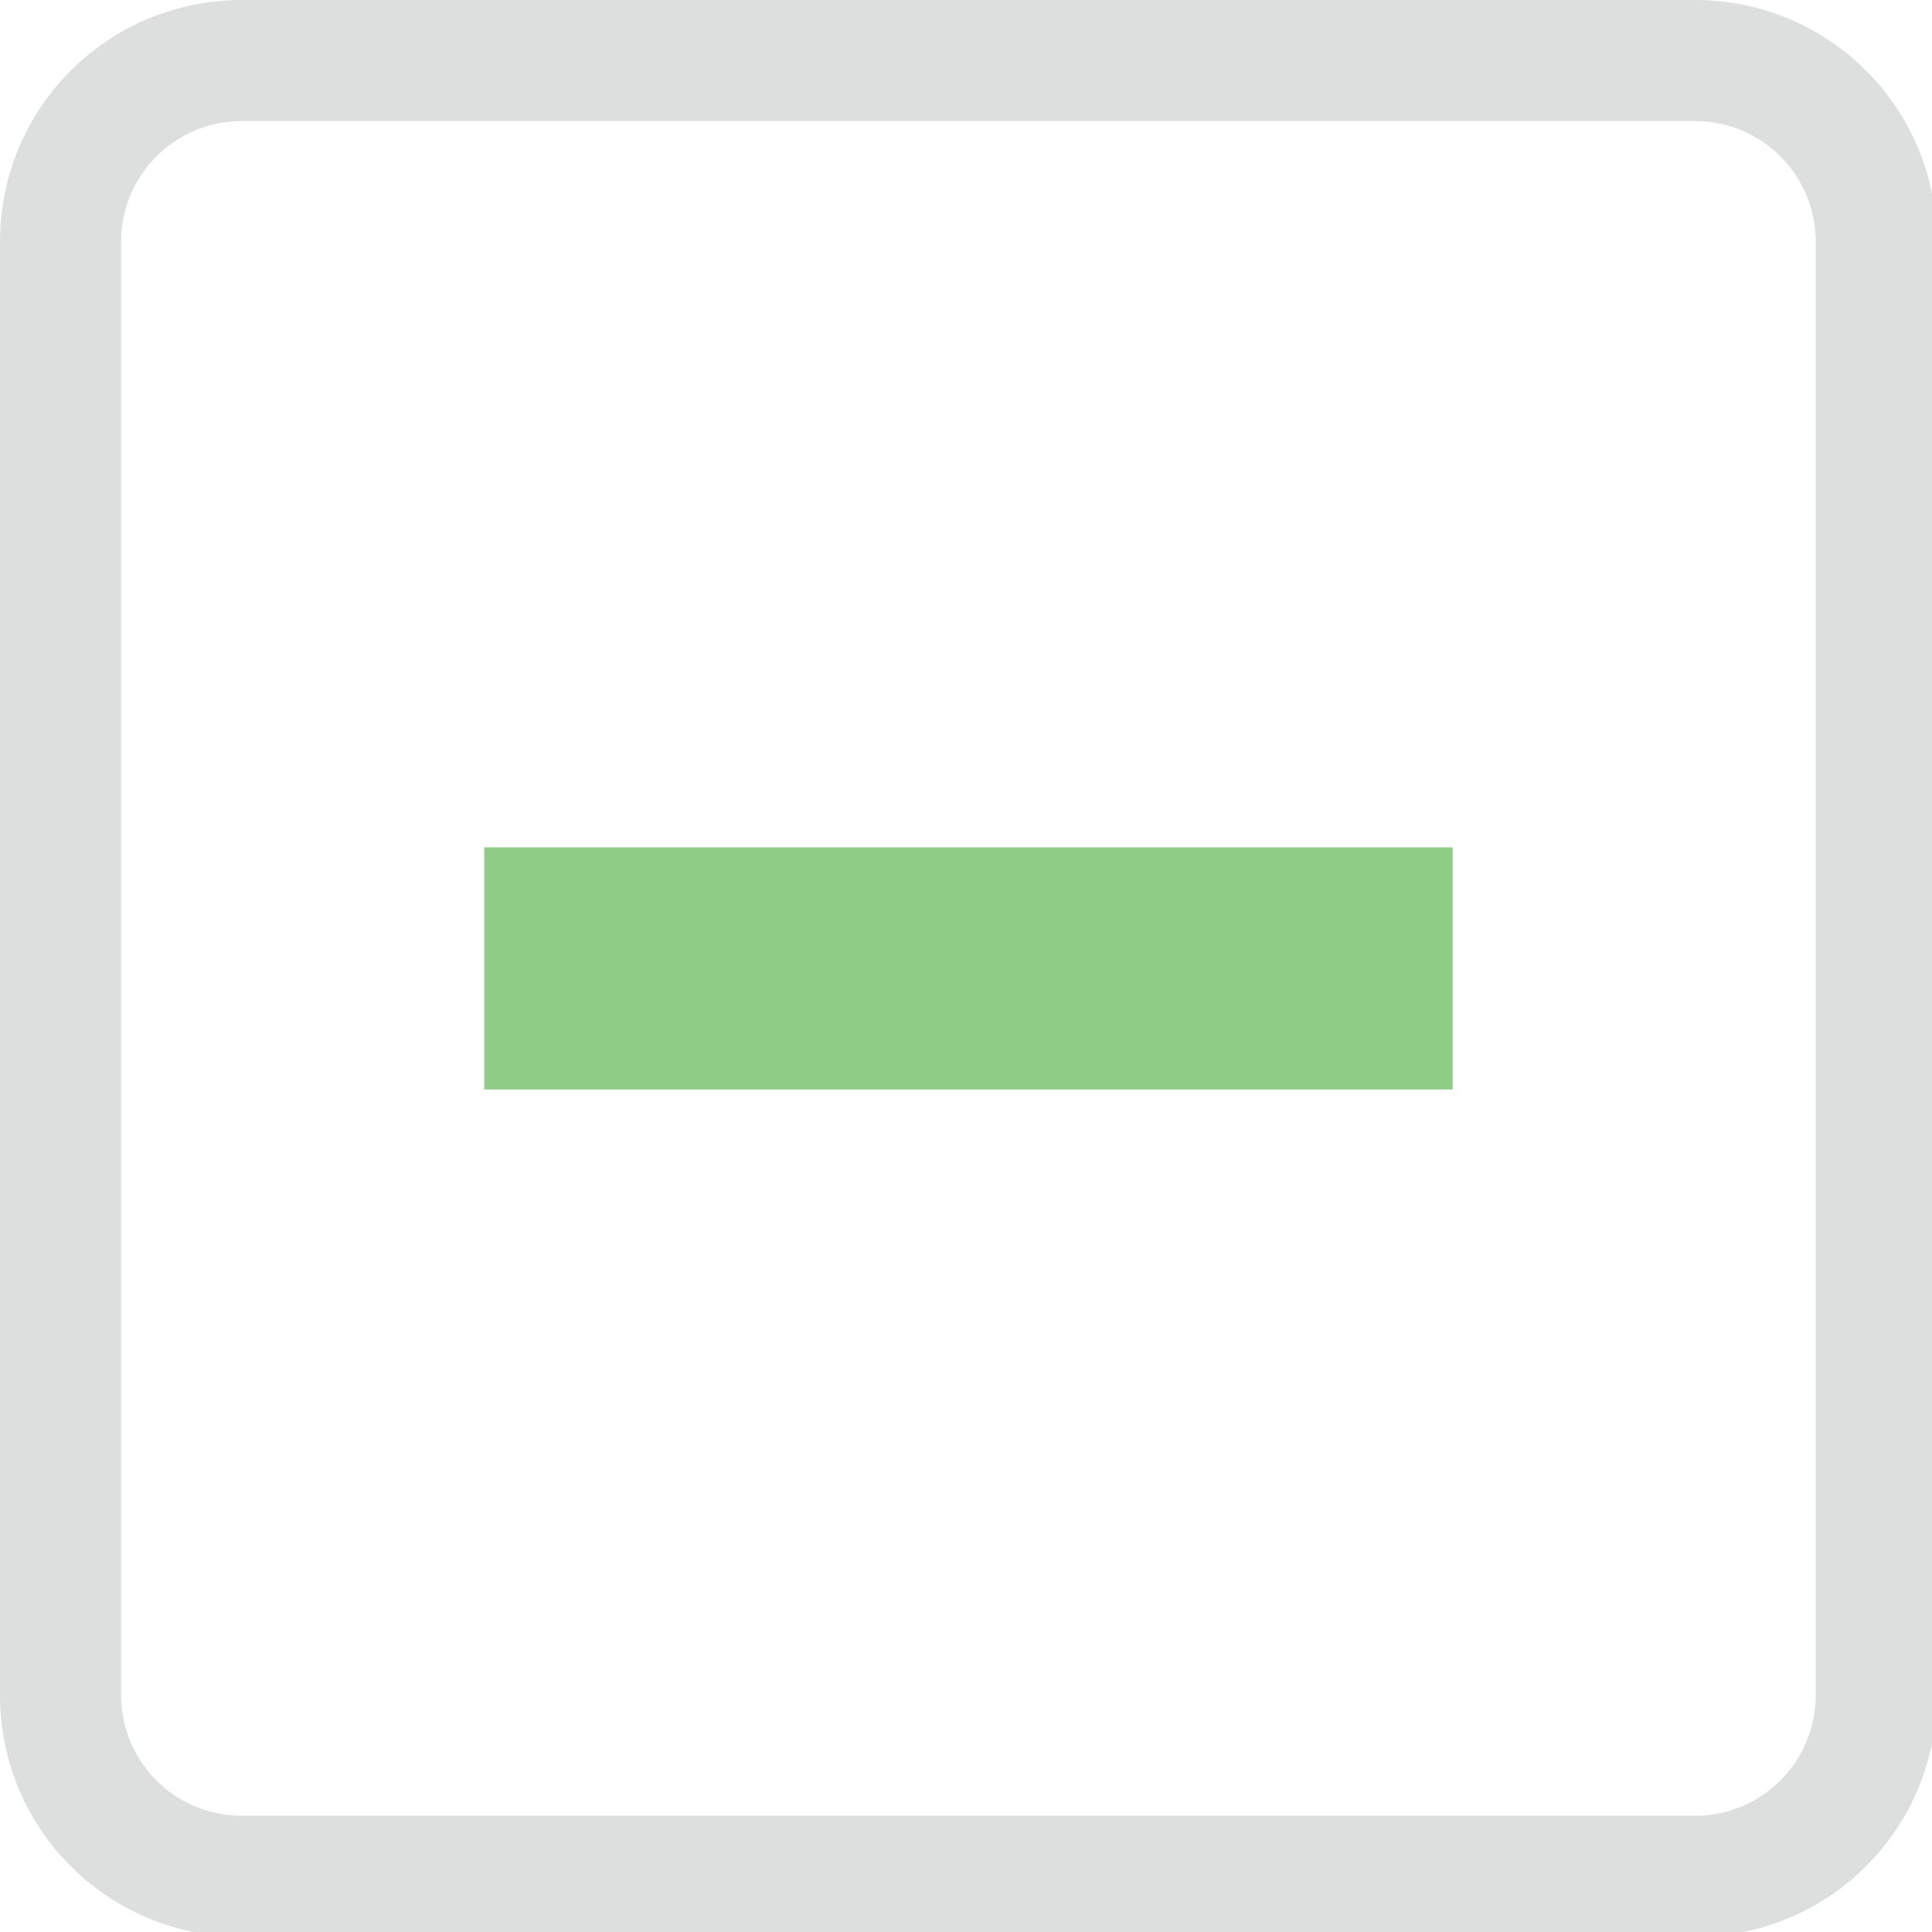
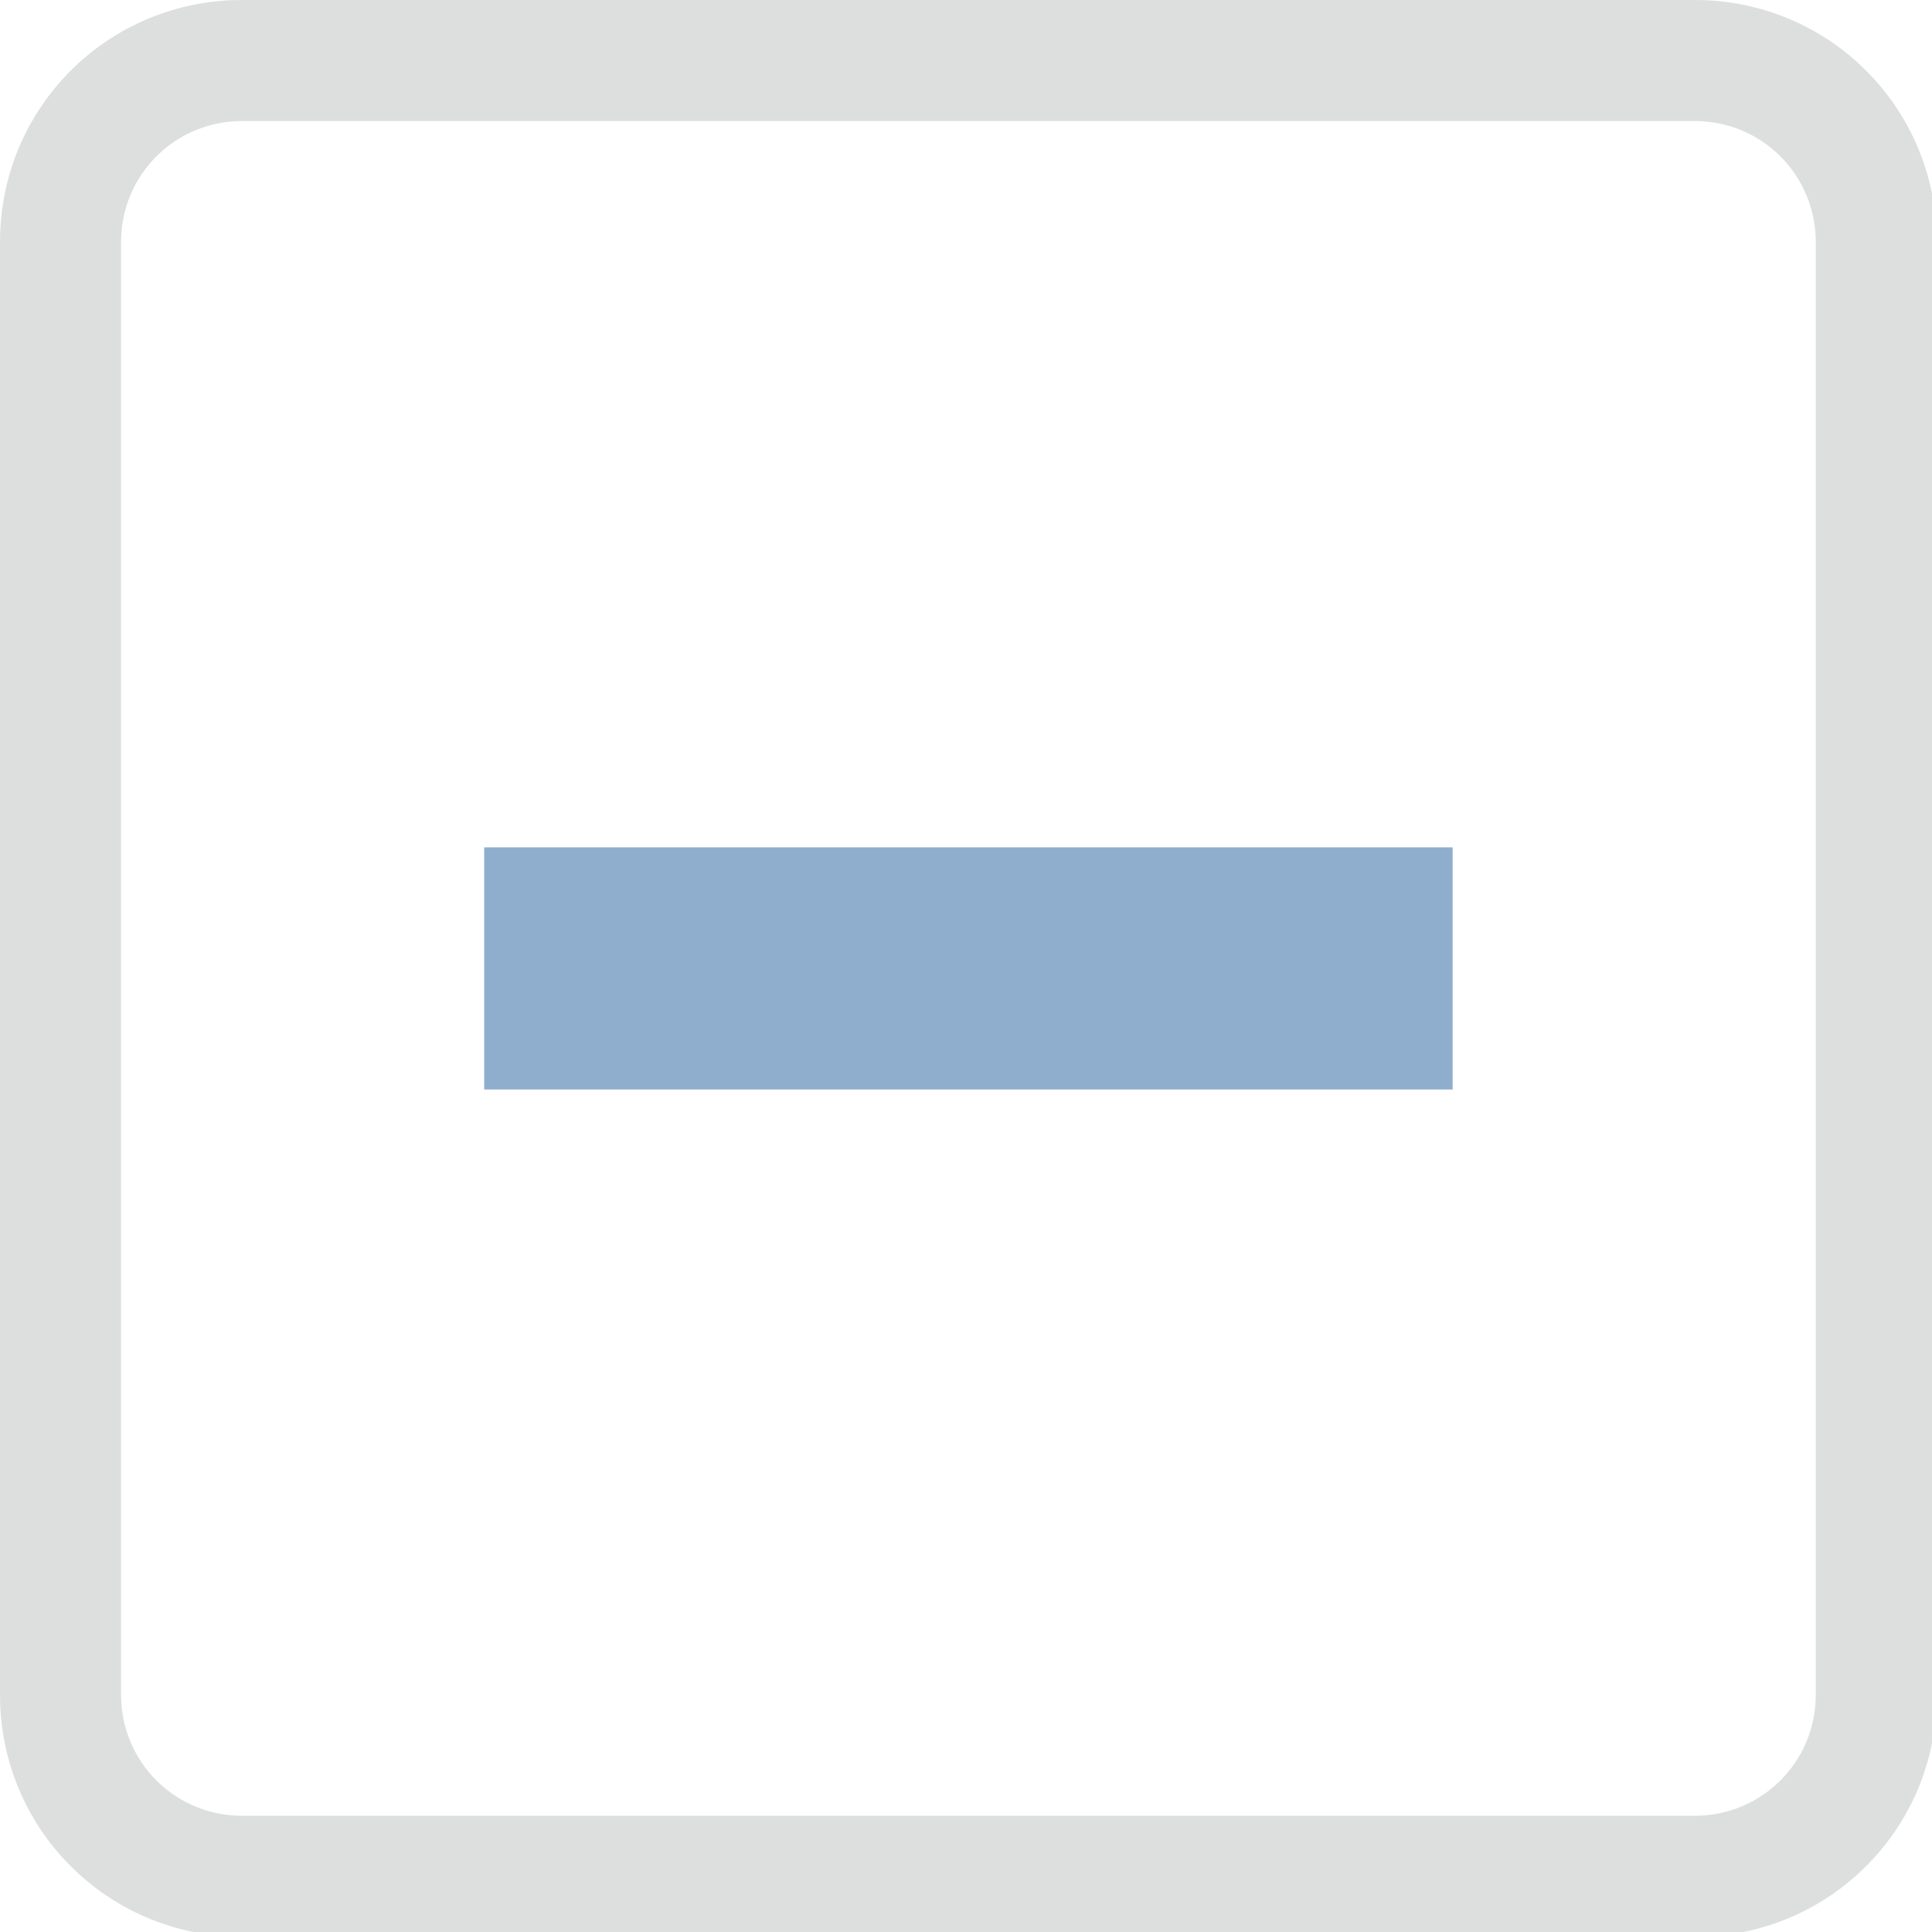
<svg xmlns="http://www.w3.org/2000/svg" width="133pt" height="133pt" viewBox="0 0 133 133" version="1.1">
  <g id="surface1">
    <path style=" stroke:none;fill-rule:nonzero;fill:#c5c8c6;fill-opacity:0.5;" d="M 16.668 0 C 7.422 0 0 7.422 0 16.668 L 0 116.668 C 0 125.91 7.422 133.332 16.668 133.332 L 116.668 133.332 C 125.91 133.332 133.332 125.91 133.332 116.668 L 133.332 16.668 C 133.332 7.422 125.91 0 116.668 0 Z M 16.668 8.332 L 116.668 8.332 C 121.289 8.332 125 12.043 125 16.668 L 125 116.668 C 125 121.289 121.289 125 116.668 125 L 16.668 125 C 12.043 125 8.332 121.289 8.332 116.668 L 8.332 16.668 C 8.332 12.043 12.043 8.332 16.668 8.332 Z M 16.668 8.332 " />
    <path style=" stroke:none;fill-rule:nonzero;fill:#c5c8c6;fill-opacity:0.15;" d="M 16.668 0 C 7.422 0 0 7.422 0 16.668 L 0 116.668 C 0 125.91 7.422 133.332 16.668 133.332 L 116.668 133.332 C 125.91 133.332 133.332 125.91 133.332 116.668 L 133.332 16.668 C 133.332 7.422 125.91 0 116.668 0 Z M 16.668 8.332 L 116.668 8.332 C 121.289 8.332 125 12.043 125 16.668 L 125 116.668 C 125 121.289 121.289 125 116.668 125 L 16.668 125 C 12.043 125 8.332 121.289 8.332 116.668 L 8.332 16.668 C 8.332 12.043 12.043 8.332 16.668 8.332 Z M 16.668 8.332 " />
-     <path style=" stroke:none;fill-rule:nonzero;fill:#8fcc85;fill-opacity:1;" d="M 33.332 58.332 L 100 58.332 L 100 75 L 33.332 75 Z M 33.332 58.332 " />
+     <path style=" stroke:none;fill-rule:nonzero;fill:#8fadcc;fill-opacity:1;" d="M 33.332 58.332 L 100 58.332 L 100 75 L 33.332 75 Z M 33.332 58.332 " />
  </g>
</svg>
